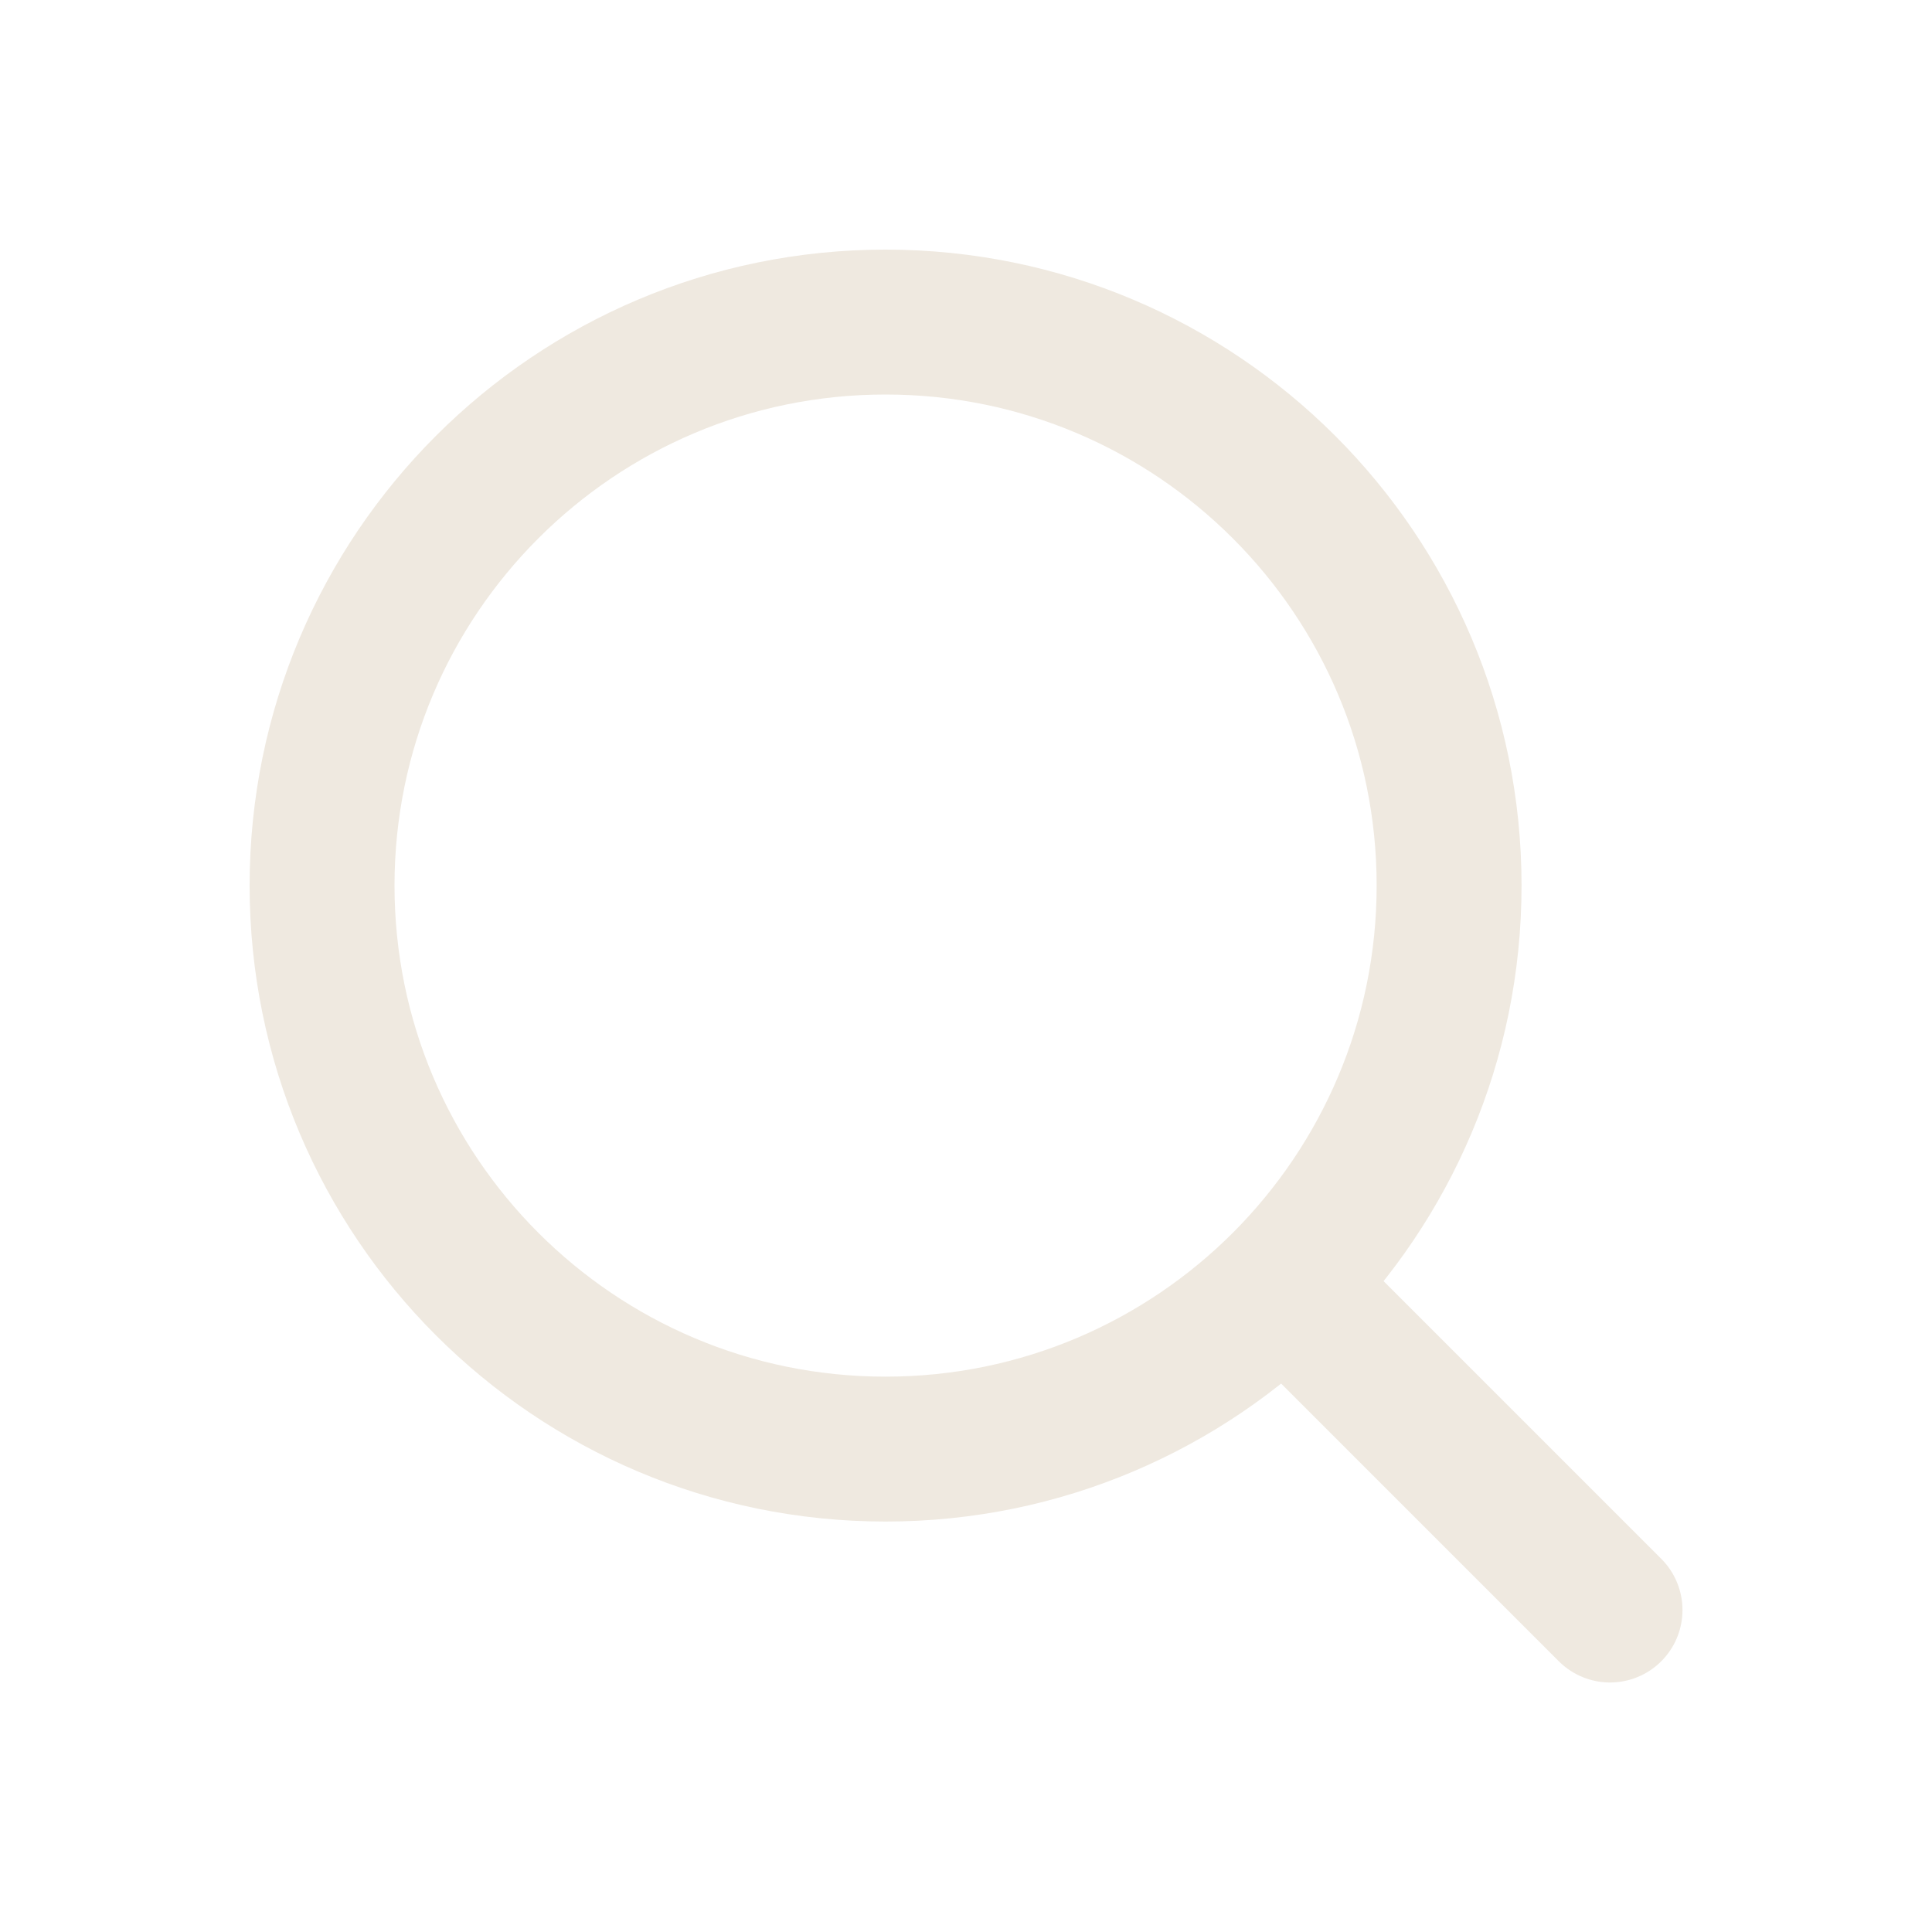
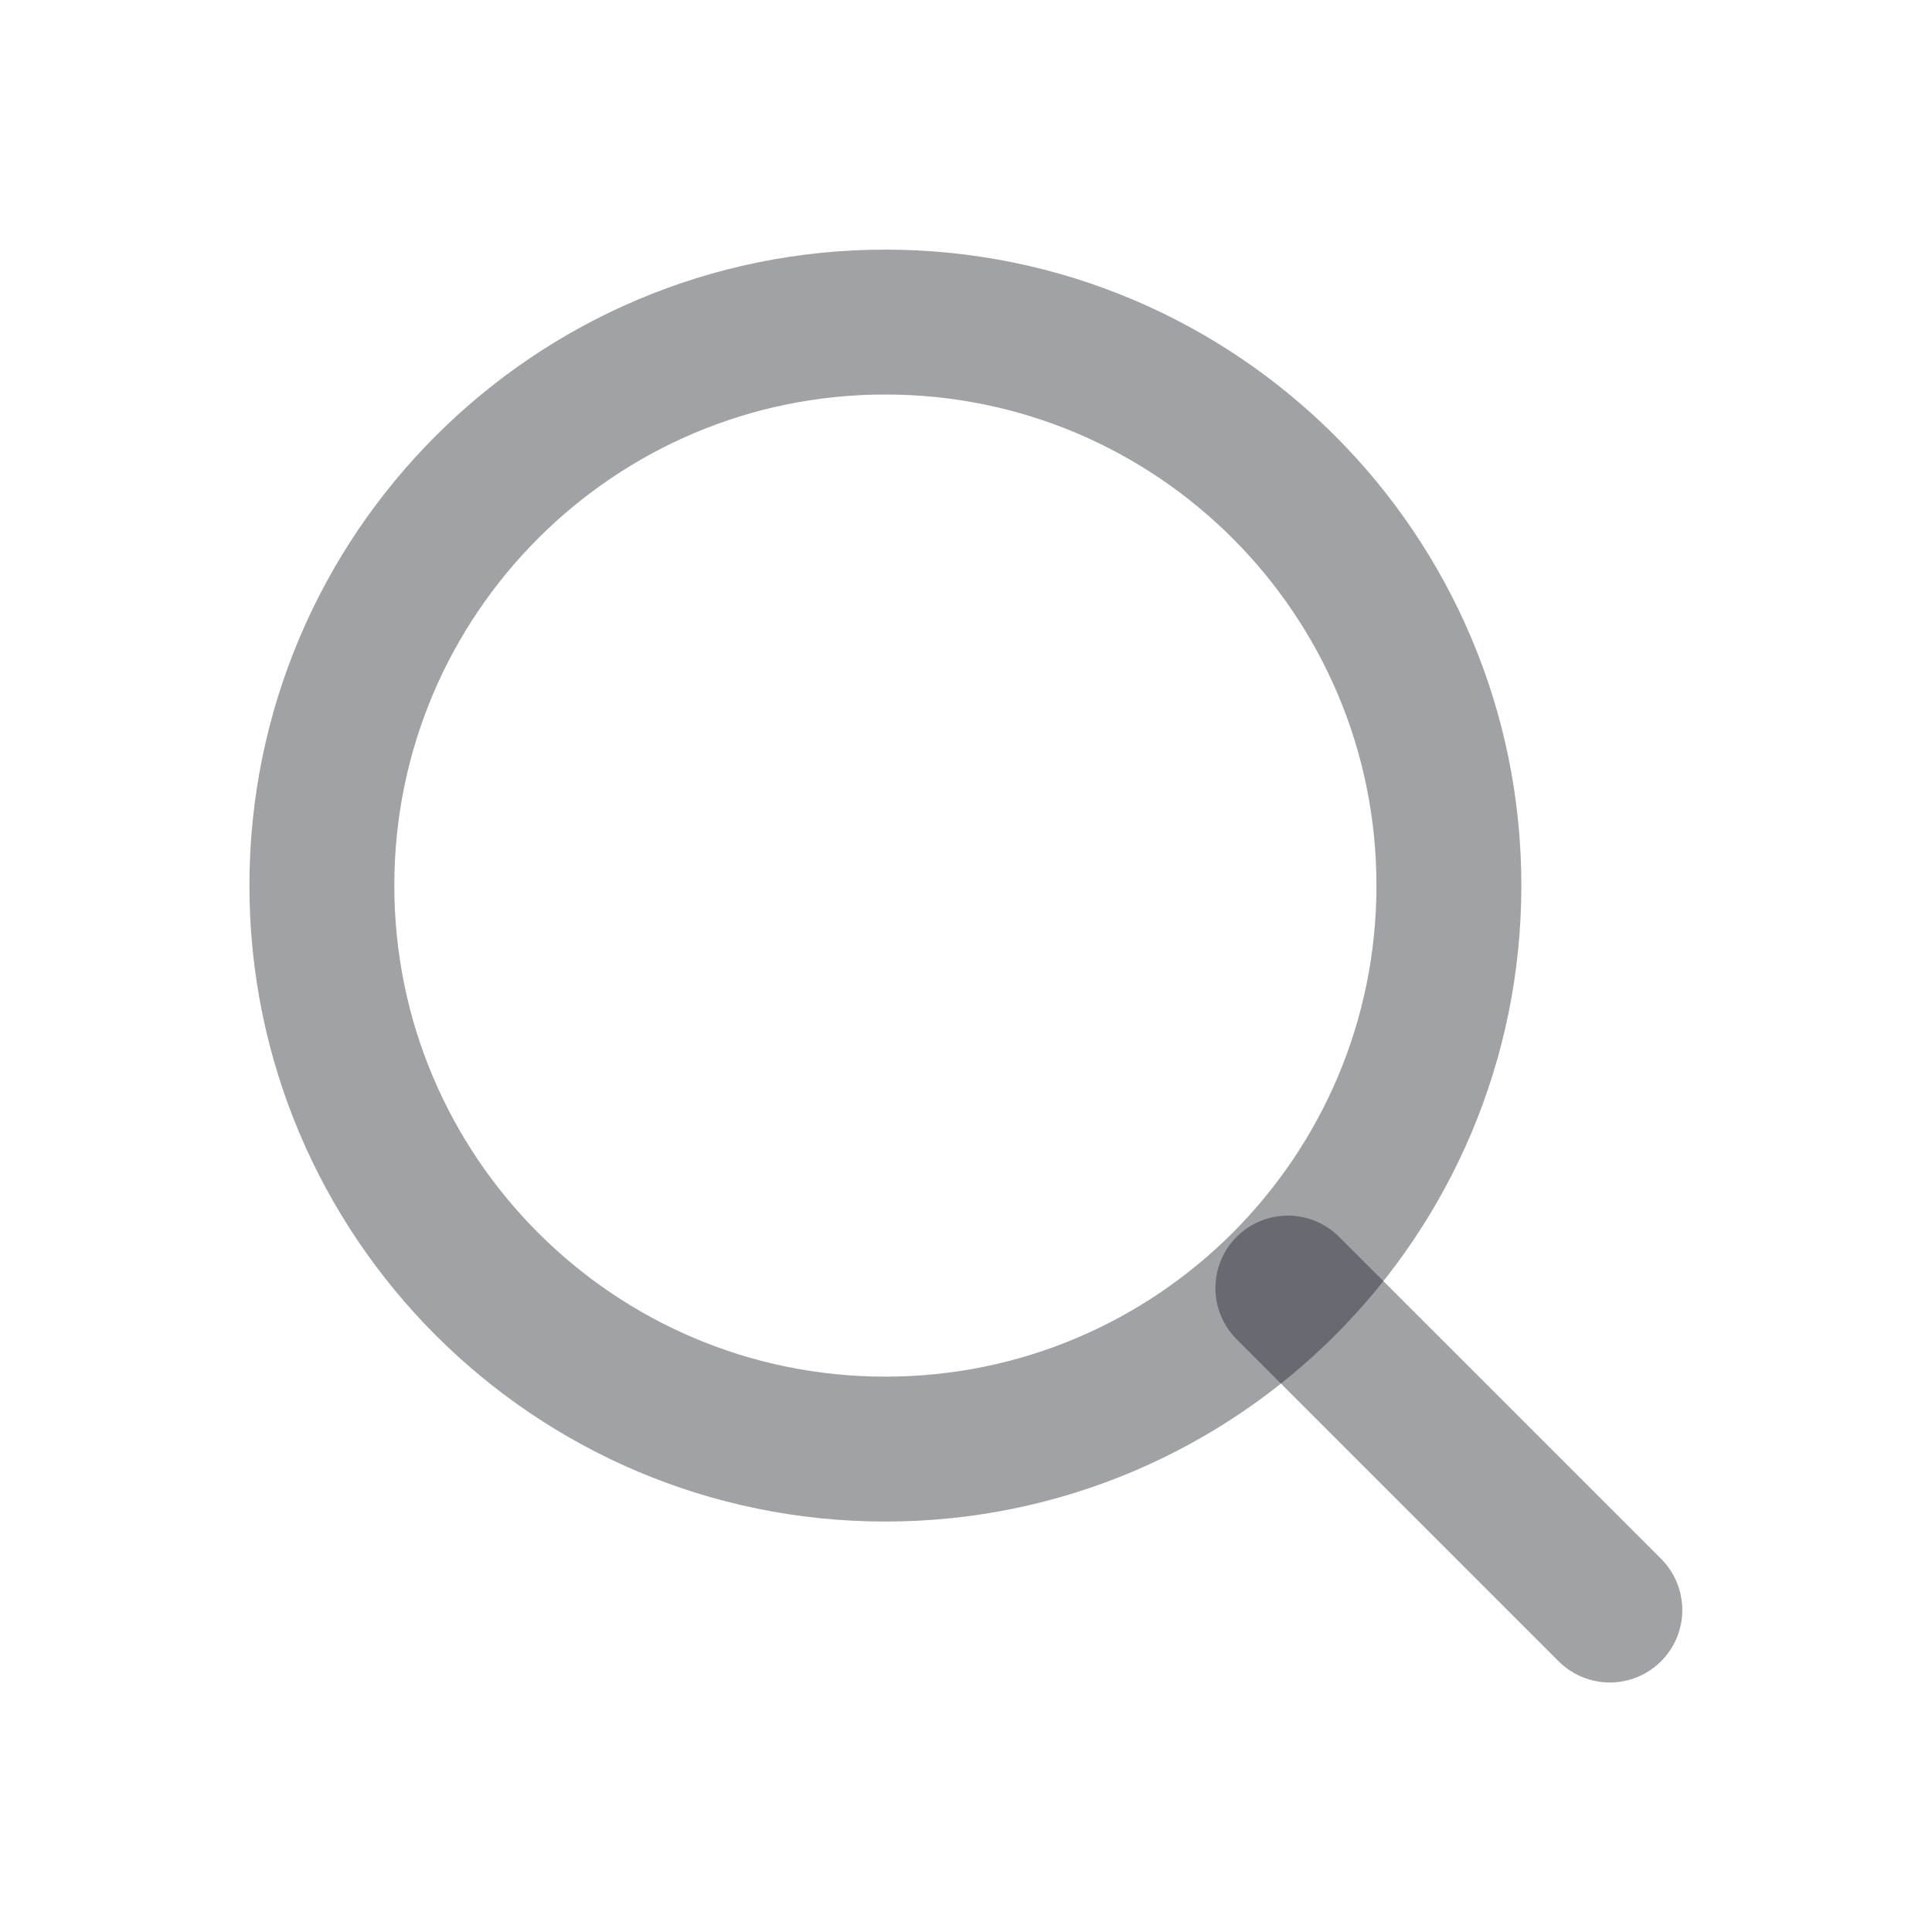
<svg xmlns="http://www.w3.org/2000/svg" width="20" height="20" viewBox="0 0 20 20" fill="none">
-   <path d="M13.334 13.334L16.667 16.667" stroke="#EFE9E0" stroke-width="1.5" stroke-linecap="round" stroke-linejoin="round" />
-   <path d="M3.334 9.167C3.334 12.389 5.946 15.001 9.167 15.001C10.781 15.001 12.242 14.345 13.298 13.287C14.35 12.231 15.001 10.775 15.001 9.167C15.001 5.946 12.389 3.334 9.167 3.334C5.946 3.334 3.334 5.946 3.334 9.167Z" stroke="#EFE9E0" stroke-width="1.5" stroke-linecap="round" stroke-linejoin="round" />
+   <path d="M13.332 13.334L16.665 16.667" stroke="#141722" stroke-opacity="0.4" stroke-width="1.5" stroke-linecap="round" stroke-linejoin="round" />
+   <path d="M3.332 9.167C3.332 12.389 5.944 15.001 9.165 15.001C10.779 15.001 12.24 14.345 13.296 13.287C14.348 12.231 14.999 10.775 14.999 9.167C14.999 5.946 12.387 3.334 9.165 3.334C5.944 3.334 3.332 5.946 3.332 9.167Z" stroke="#141722" stroke-opacity="0.4" stroke-width="1.5" stroke-linecap="round" stroke-linejoin="round" />
</svg>
